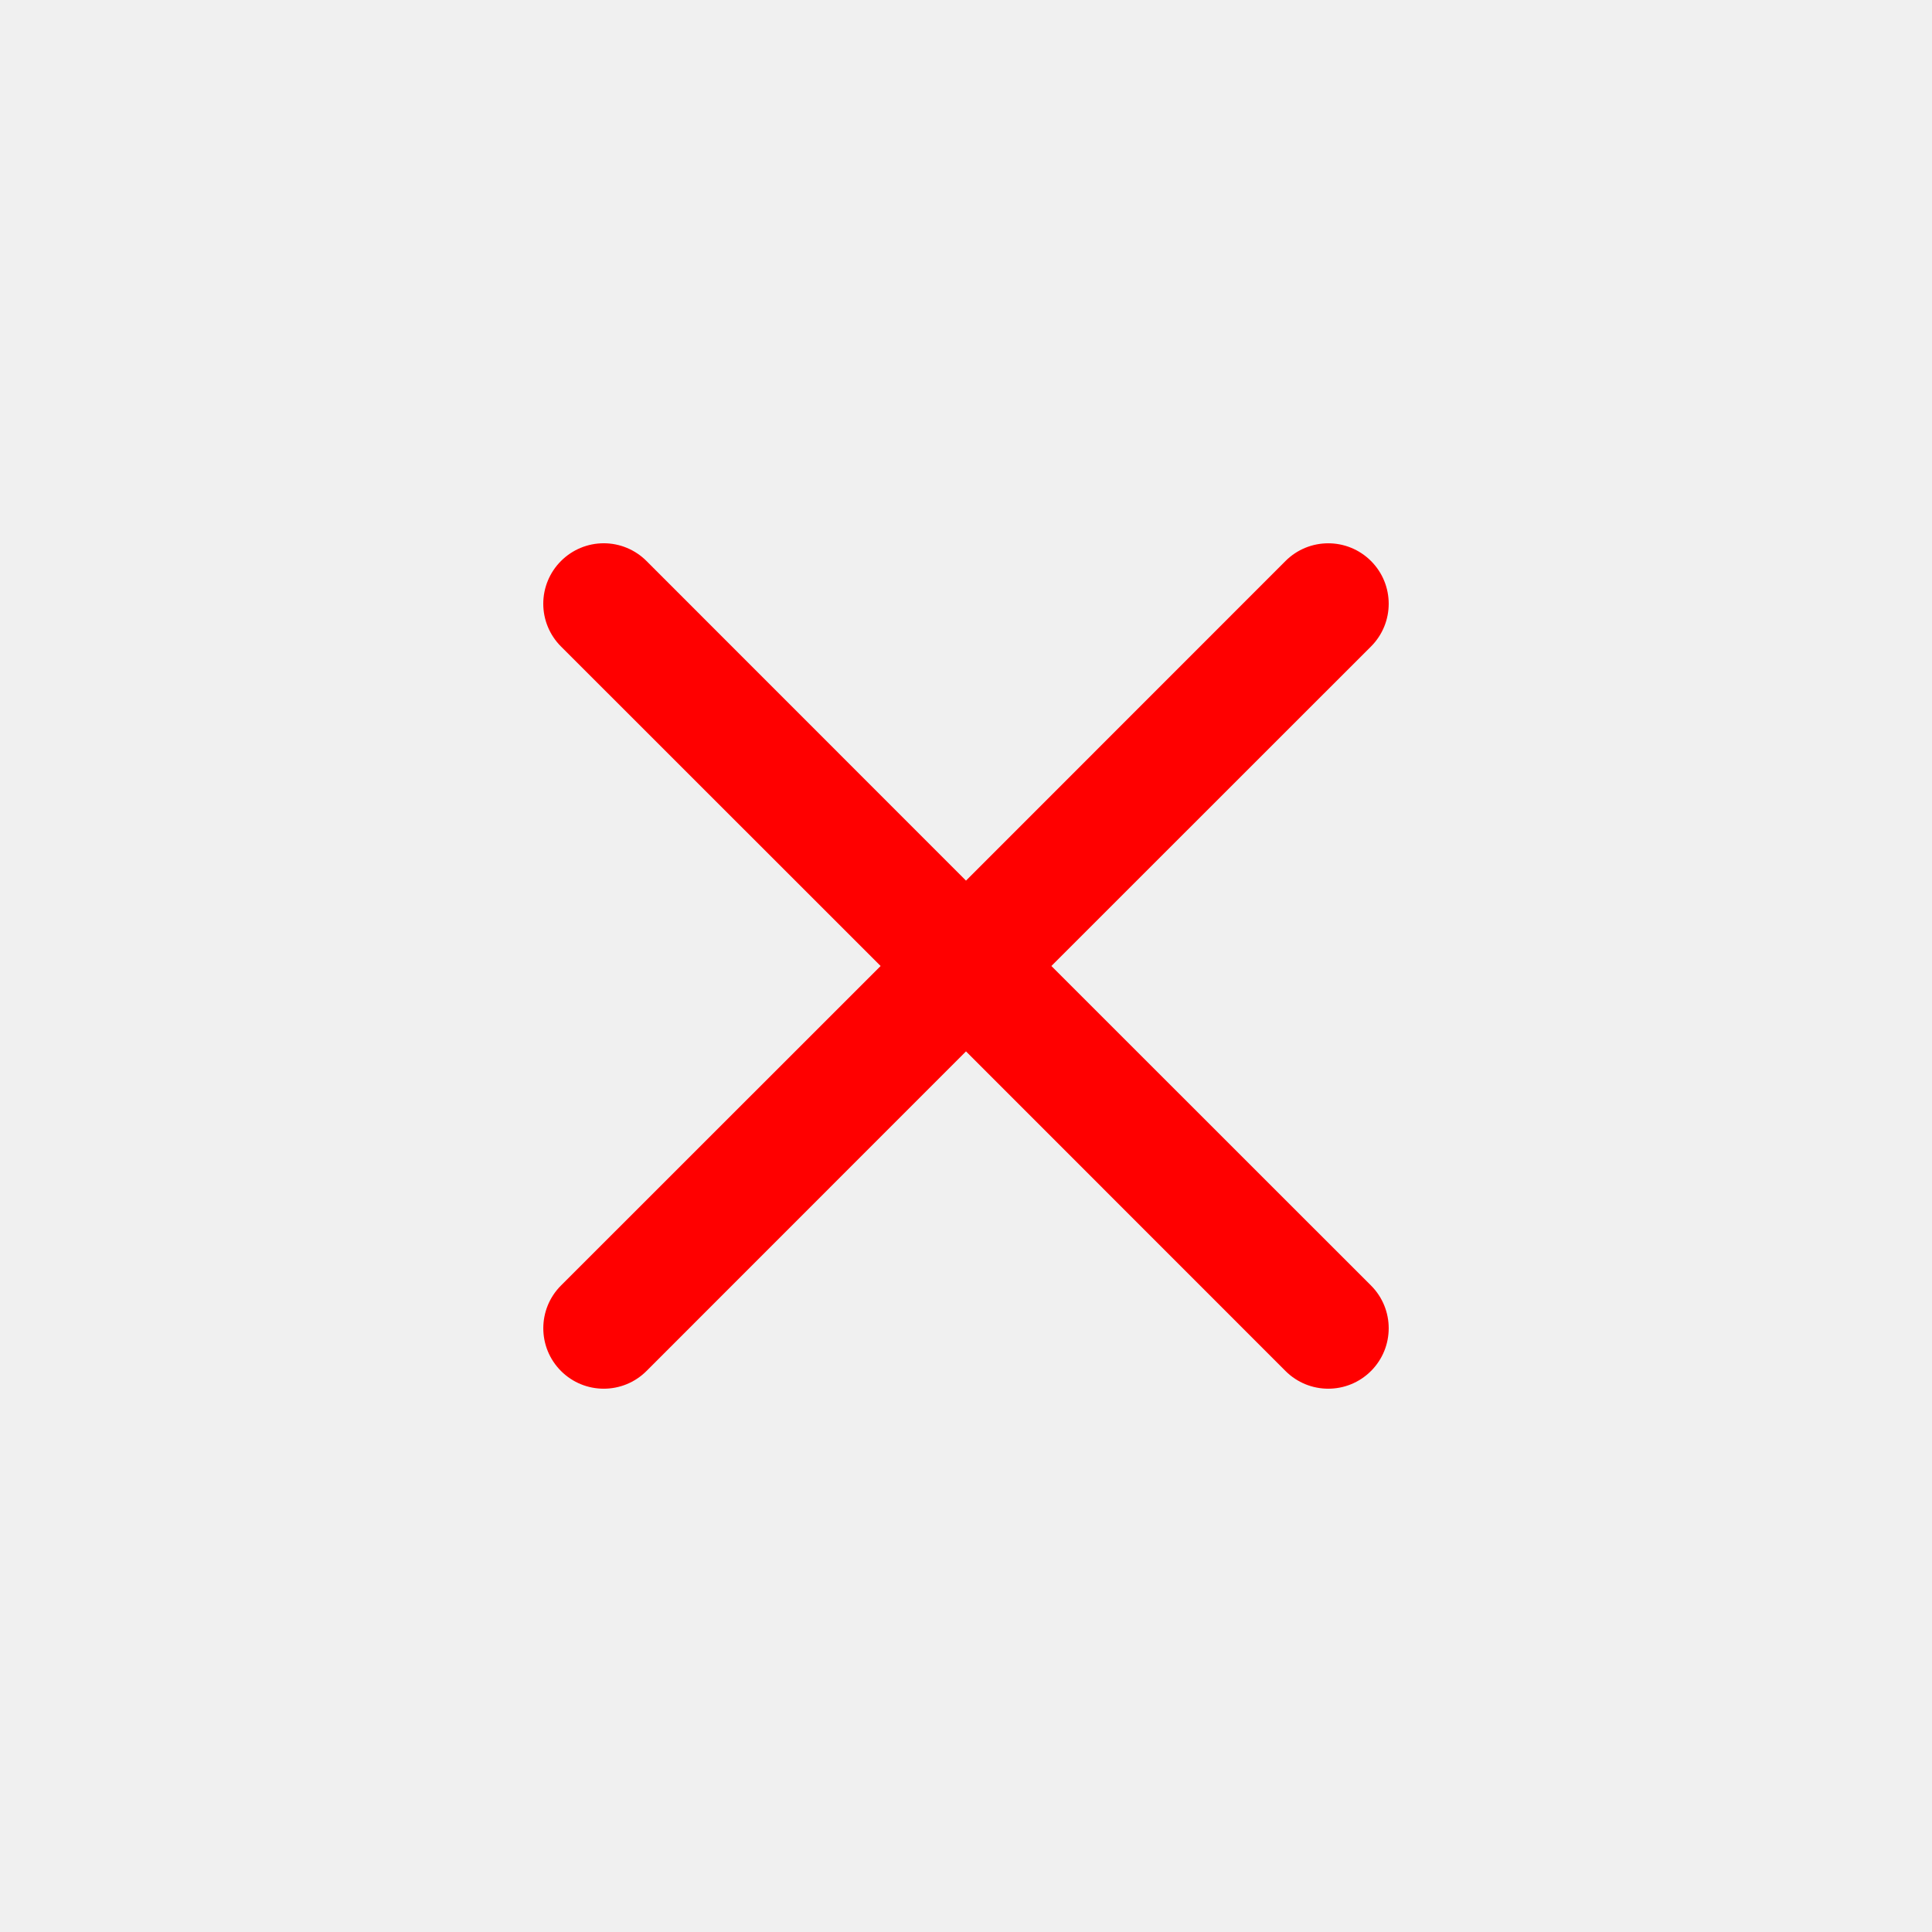
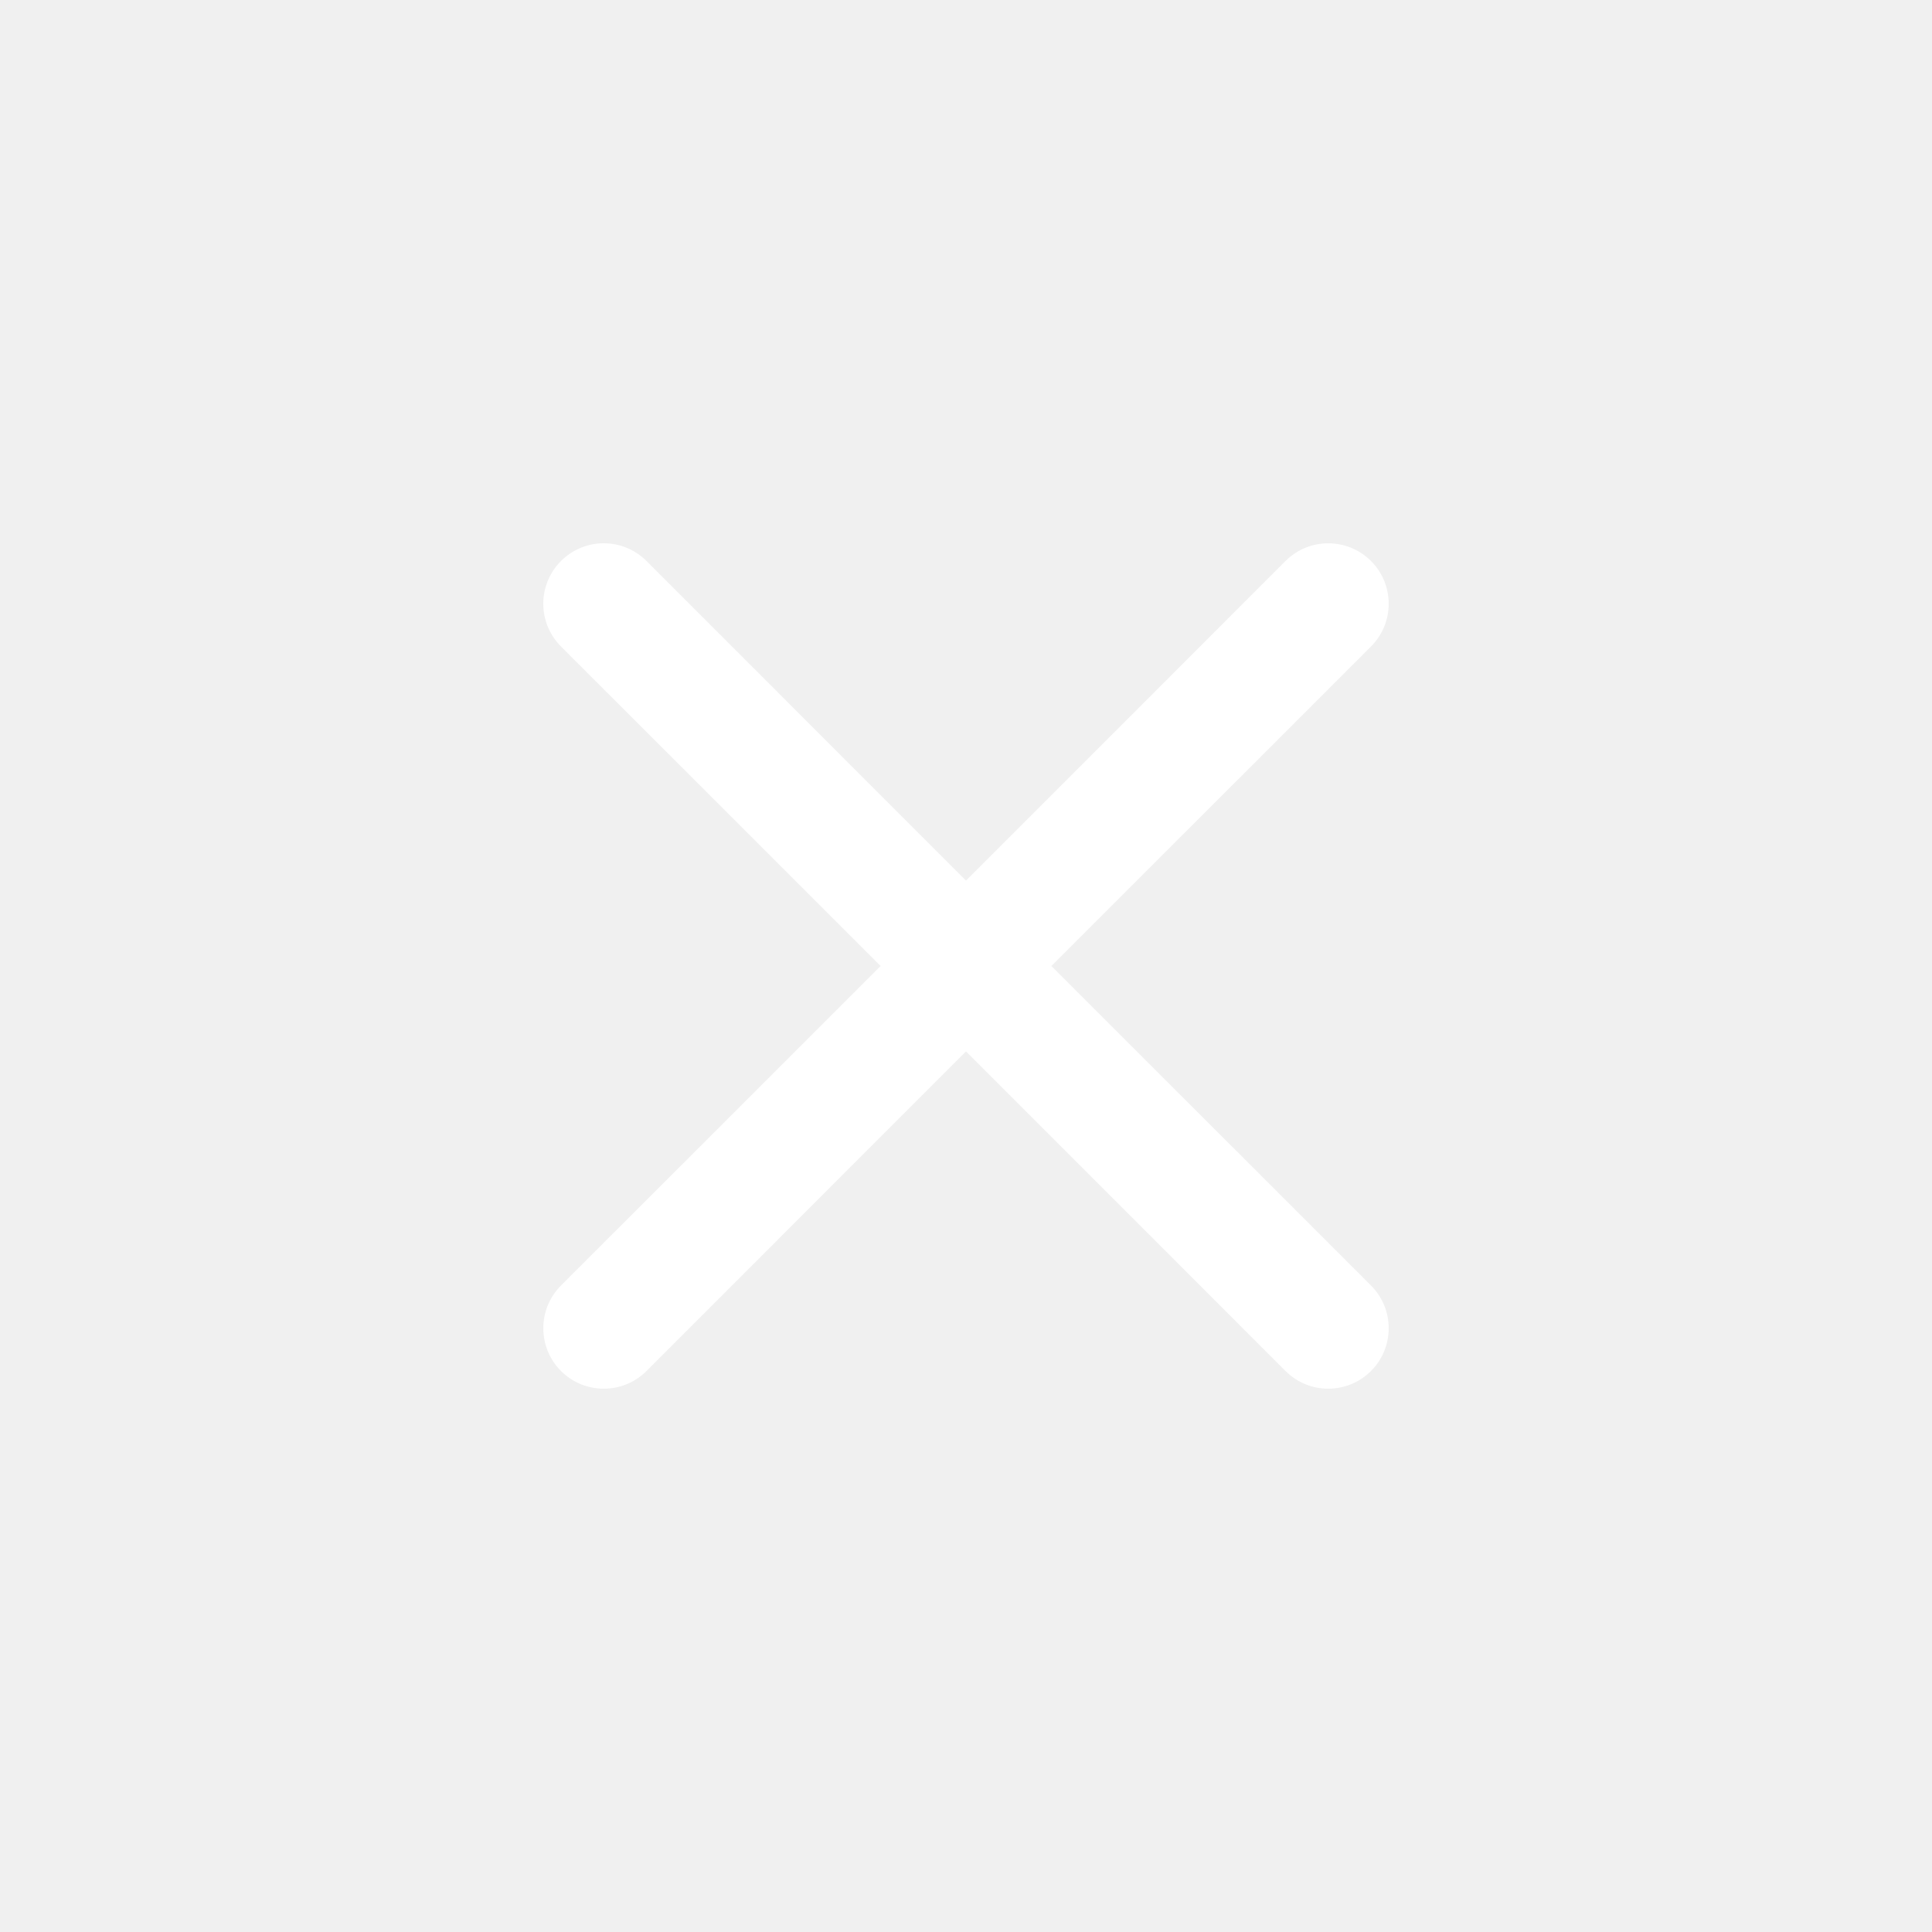
- <svg xmlns="http://www.w3.org/2000/svg" width="16" height="16" fill="red" class="bi bi-x" viewBox="0 0 16 16">
+ <svg xmlns="http://www.w3.org/2000/svg" width="16" height="16" fill="white" class="bi bi-x" viewBox="0 0 16 16">
  <path d="M4.646 4.646a.5.5 0 0 1 .708 0L8 7.293l2.646-2.647a.5.5 0 0 1 .708.708L8.707 8l2.647 2.646a.5.5 0 0 1-.708.708L8 8.707l-2.646 2.647a.5.5 0 0 1-.708-.708L7.293 8 4.646 5.354a.5.5 0 0 1 0-.708z" />
</svg>
